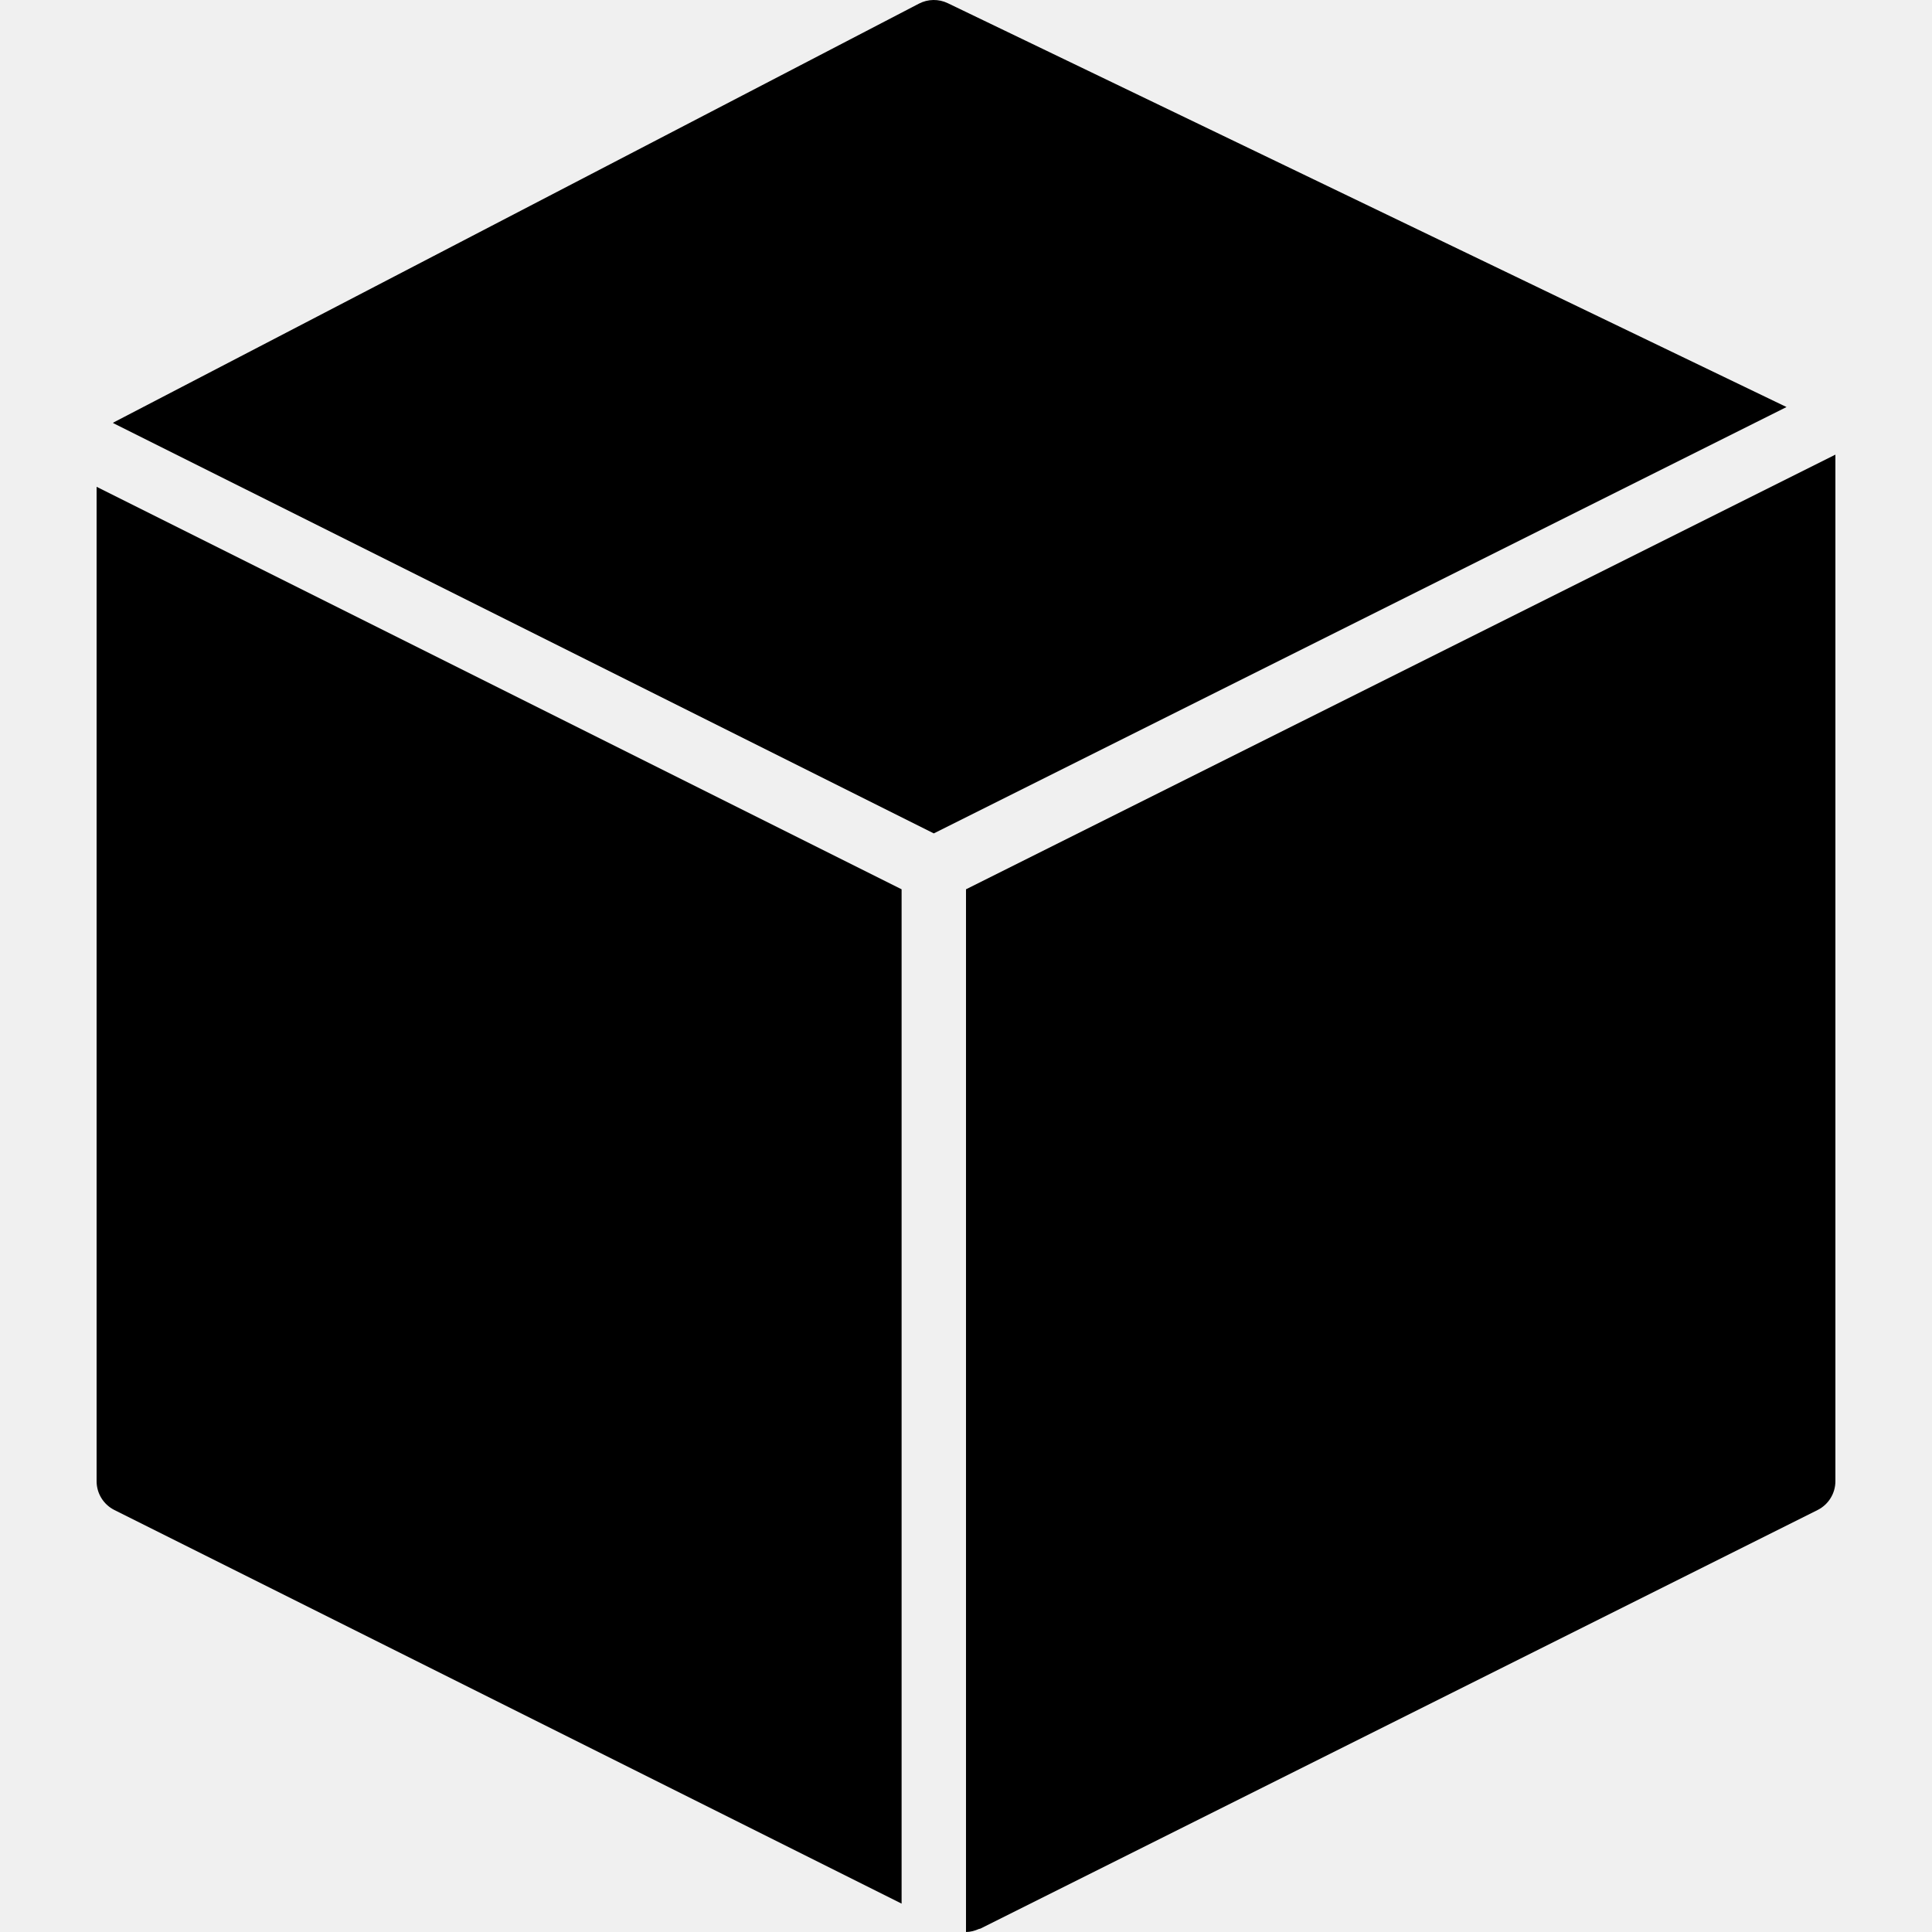
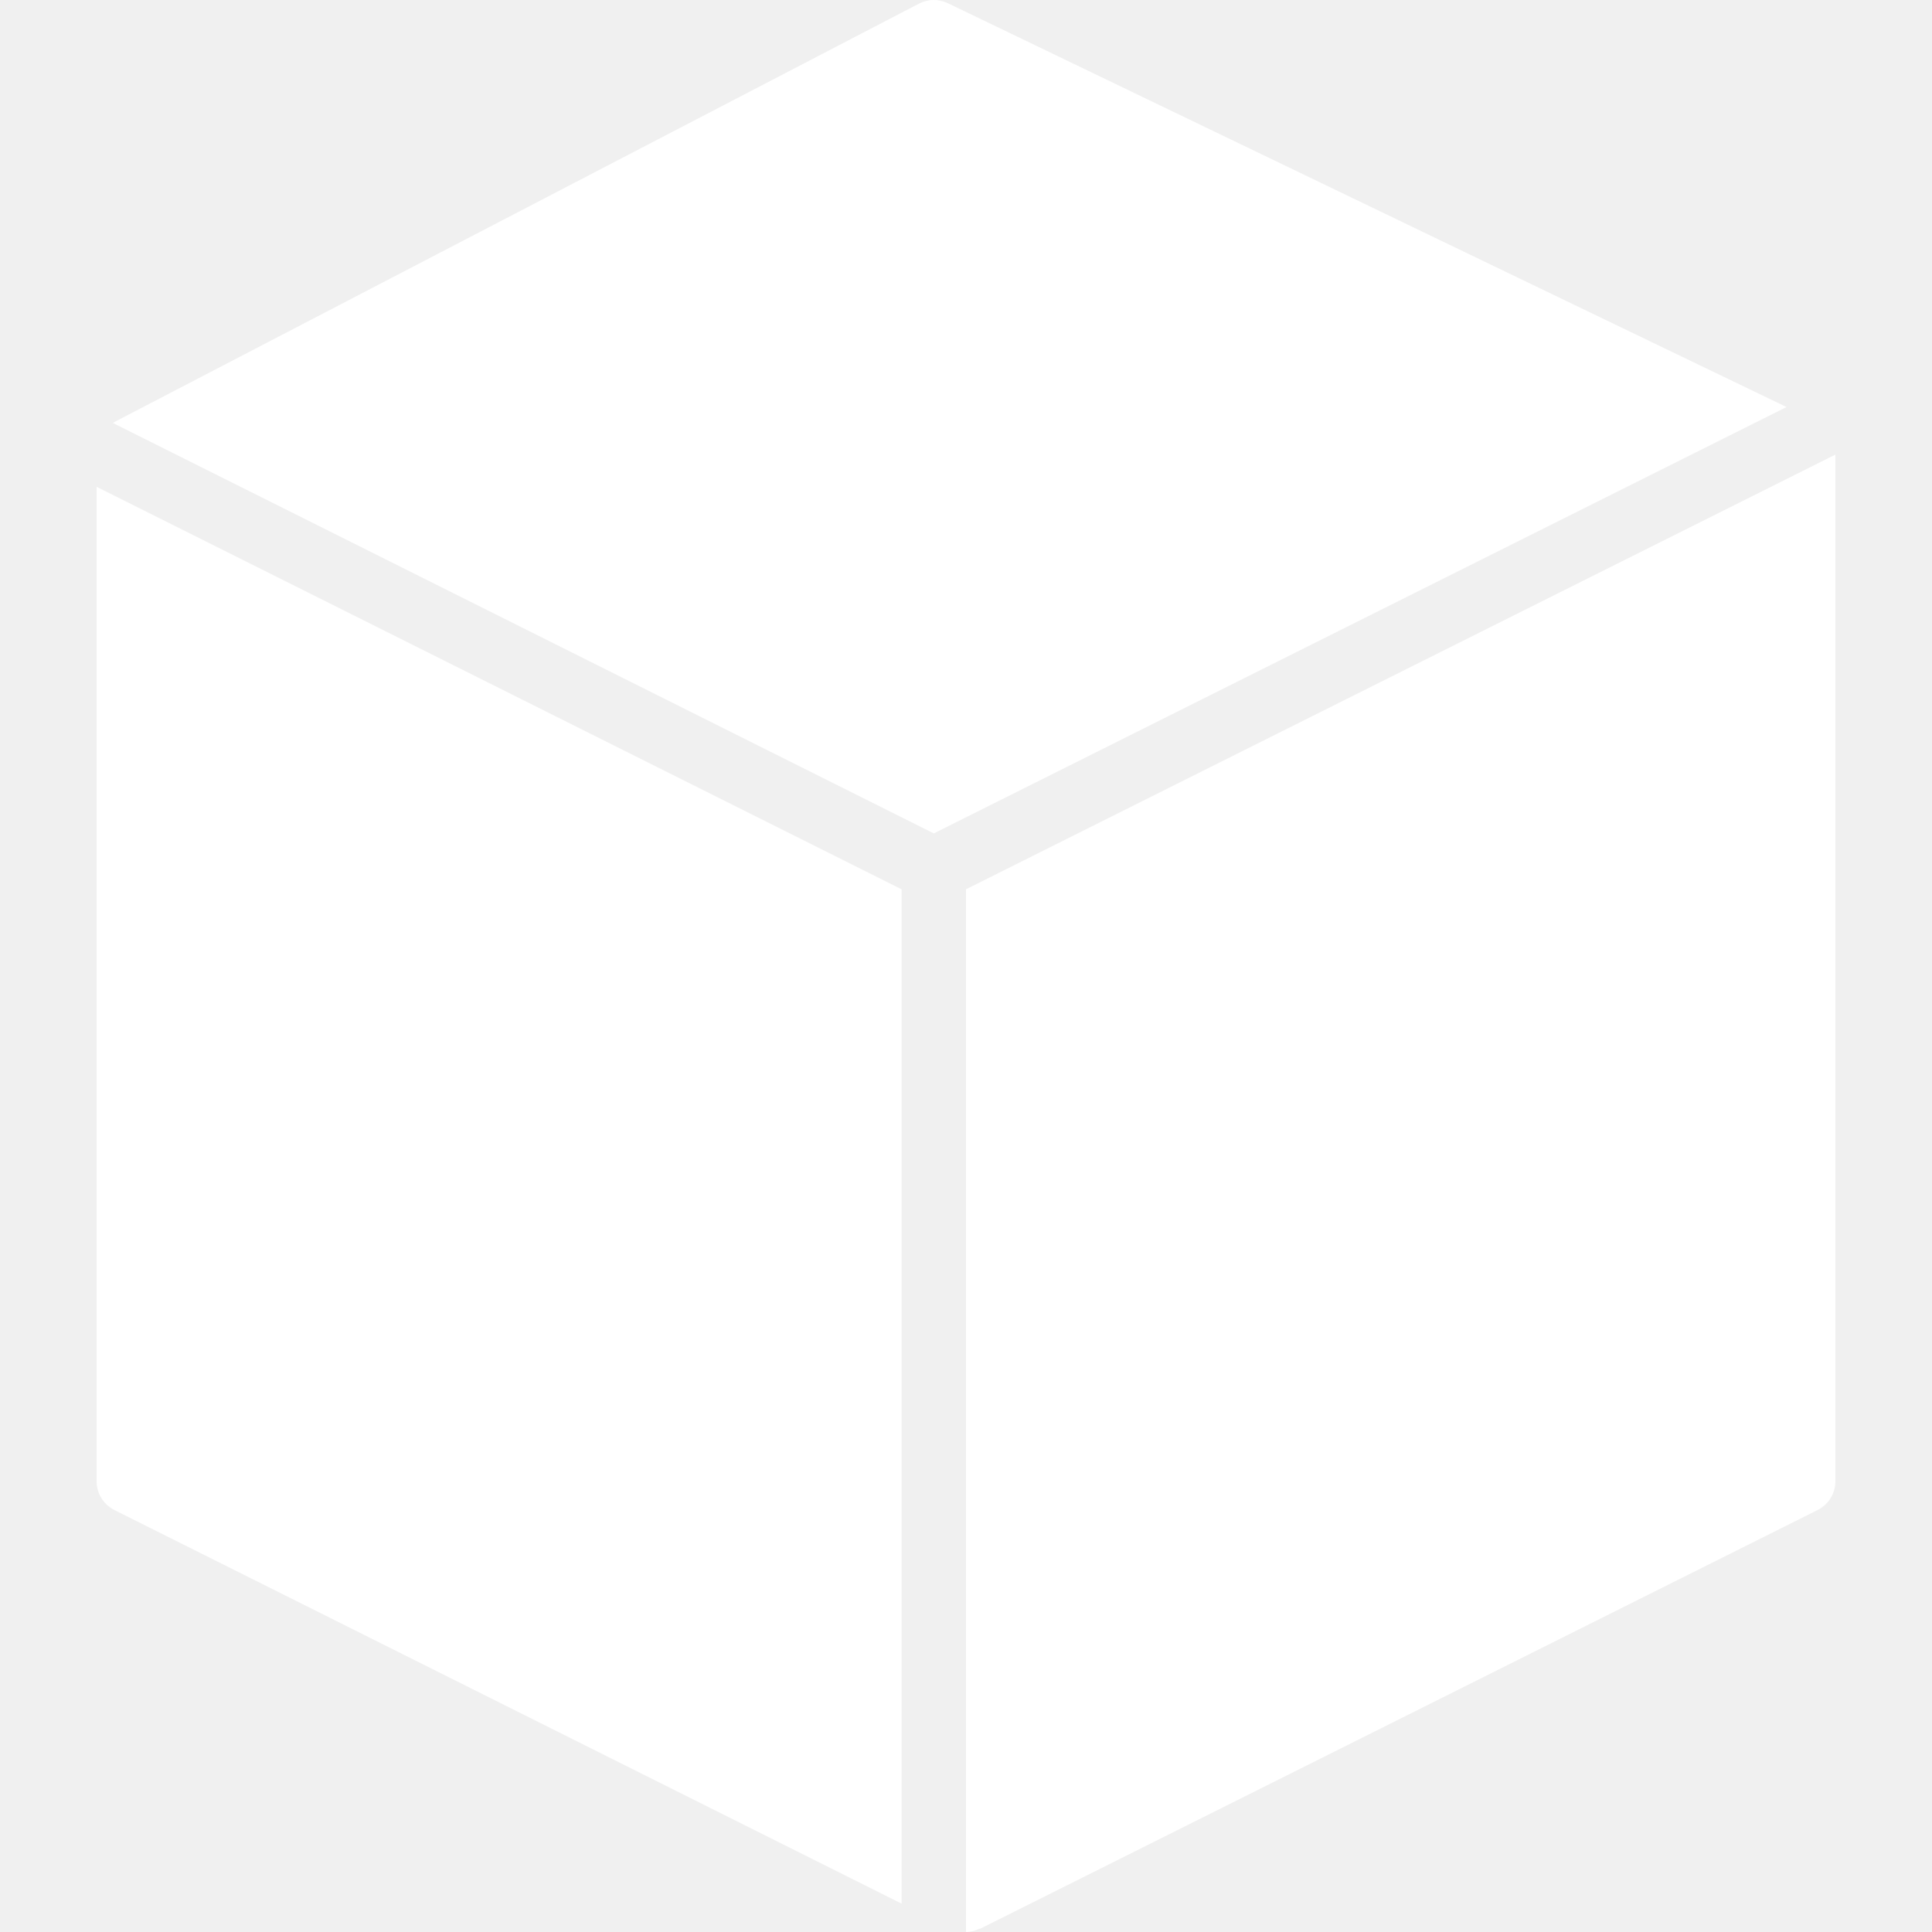
<svg xmlns="http://www.w3.org/2000/svg" version="1.1" id="Capa_1" x="0px" y="0px" viewBox="0 0 60 60" style="enable-background:new 0 0 60 60;" xml:space="preserve">
+   <style type="text/css">
+ 	.st0{fill:#ffffff;}
+ </style>
  <g>
-     <path d="M29,25.882l26.482-13.241L29.434,0.099c-0.284-0.137-0.615-0.132-0.895,0.014l-25,13c-0.011,0.006-0.018,0.015-0.029,0.021   c-0.001,0.001-0.002,0.001-0.003,0.002L29,25.882z" />
-     <path d="M30,27.618V60c0.138,0,0.272-0.038,0.401-0.094c0.015-0.007,0.032-0.004,0.046-0.011l26-13C56.786,46.725,57,46.379,57,46   V14.119L30,27.618z" />
-     <path d="M28,27.618l-25-12.5V46c0,0.379,0.214,0.725,0.553,0.895L28,59.119V27.618z" />
+     <path class="st0" d="M29,25.882l26.482-13.241L29.434,0.099c-0.284-0.137-0.615-0.132-0.895,0.014l-25,13c-0.011,0.006-0.018,0.015-0.029,0.021   c-0.001,0.001-0.002,0.001-0.003,0.002L29,25.882z" />
+     <path class="st0" d="M30,27.618V60c0.138,0,0.272-0.038,0.401-0.094c0.015-0.007,0.032-0.004,0.046-0.011l26-13C56.786,46.725,57,46.379,57,46   V14.119L30,27.618z" />
+     <path class="st0" d="M28,27.618l-25-12.5V46c0,0.379,0.214,0.725,0.553,0.895L28,59.119V27.618z" />
  </g>
  <g>
</g>
  <g>
</g>
  <g>
</g>
  <g>
</g>
  <g>
</g>
  <g>
</g>
  <g>
</g>
  <g>
</g>
  <g>
</g>
  <g>
</g>
  <g>
</g>
  <g>
</g>
  <g>
</g>
  <g>
</g>
  <g>
</g>
</svg>
